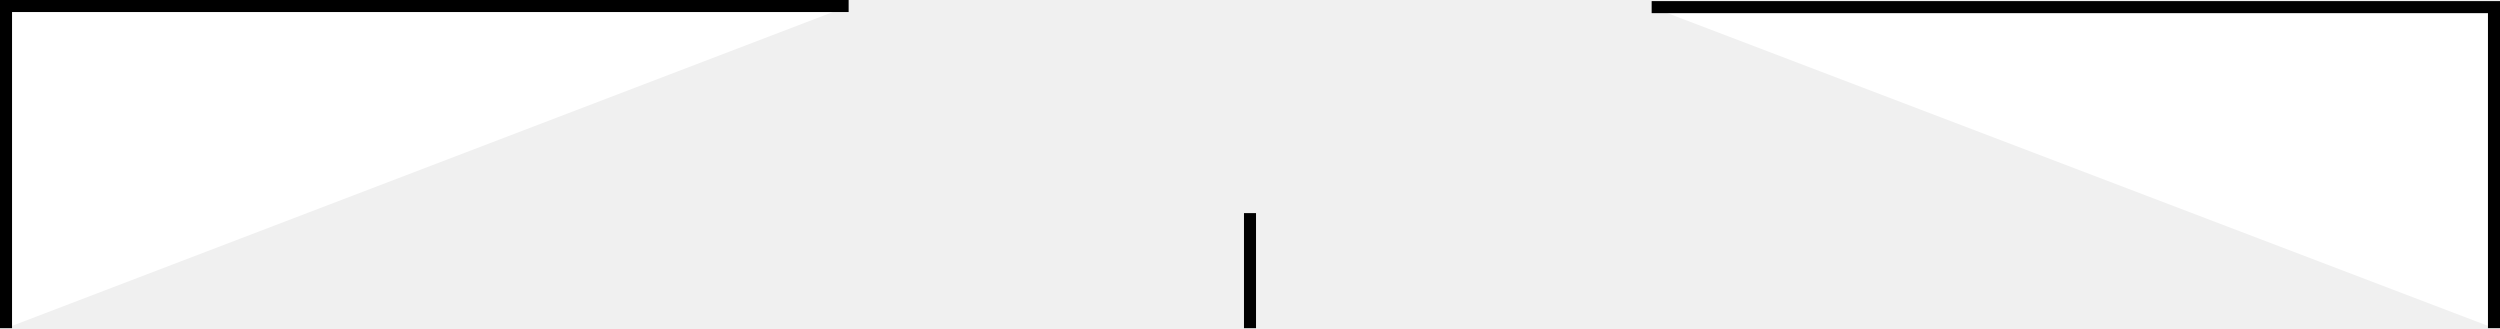
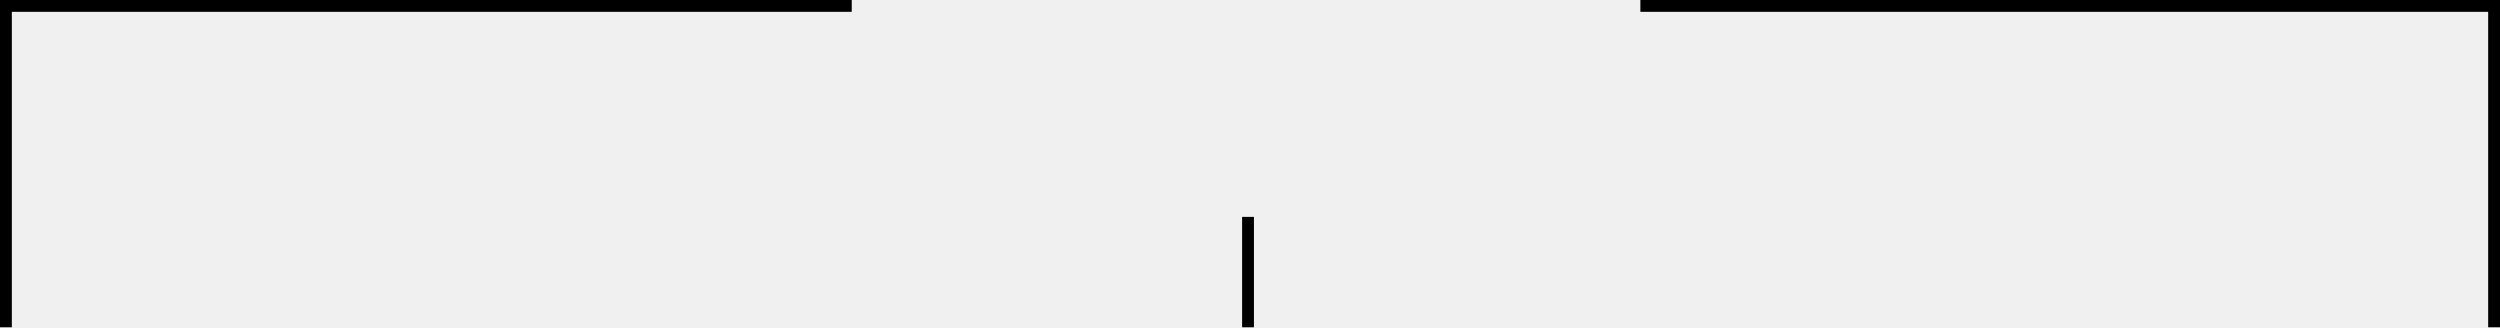
- <svg xmlns="http://www.w3.org/2000/svg" width="623" height="81.778" viewBox="0 0 623 81.778">
-   <g transform="translate(-388.5 -2108.222)">
-     <path d="M810,2097.009h209.907v80" transform="translate(-9.907 12.989)" fill="#fff" stroke="#000" stroke-width="3" />
-     <path d="M1019.979,2097.009H810v80.278" transform="translate(-420 12.713)" fill="#fff" stroke="#000" stroke-width="3" />
-     <path d="M700,2122v28.671" transform="translate(0 39.329)" fill="#fff" stroke="#000" stroke-width="3" />
+ <svg xmlns="http://www.w3.org/2000/svg" width="634" height="83" viewBox="0 0 634 83">
+   <g transform="translate(512 -2193)">
+     <rect width="3" height="83" transform="translate(-512 2193)" />
+     <rect width="216" height="3" transform="translate(-512 2193)" />
+     <rect width="3" height="83" transform="translate(119 2193)" />
+     <rect width="216" height="3" transform="translate(-96 2193)" />
+     <rect width="3" height="28" transform="translate(-197 2248)" />
  </g>
</svg>
